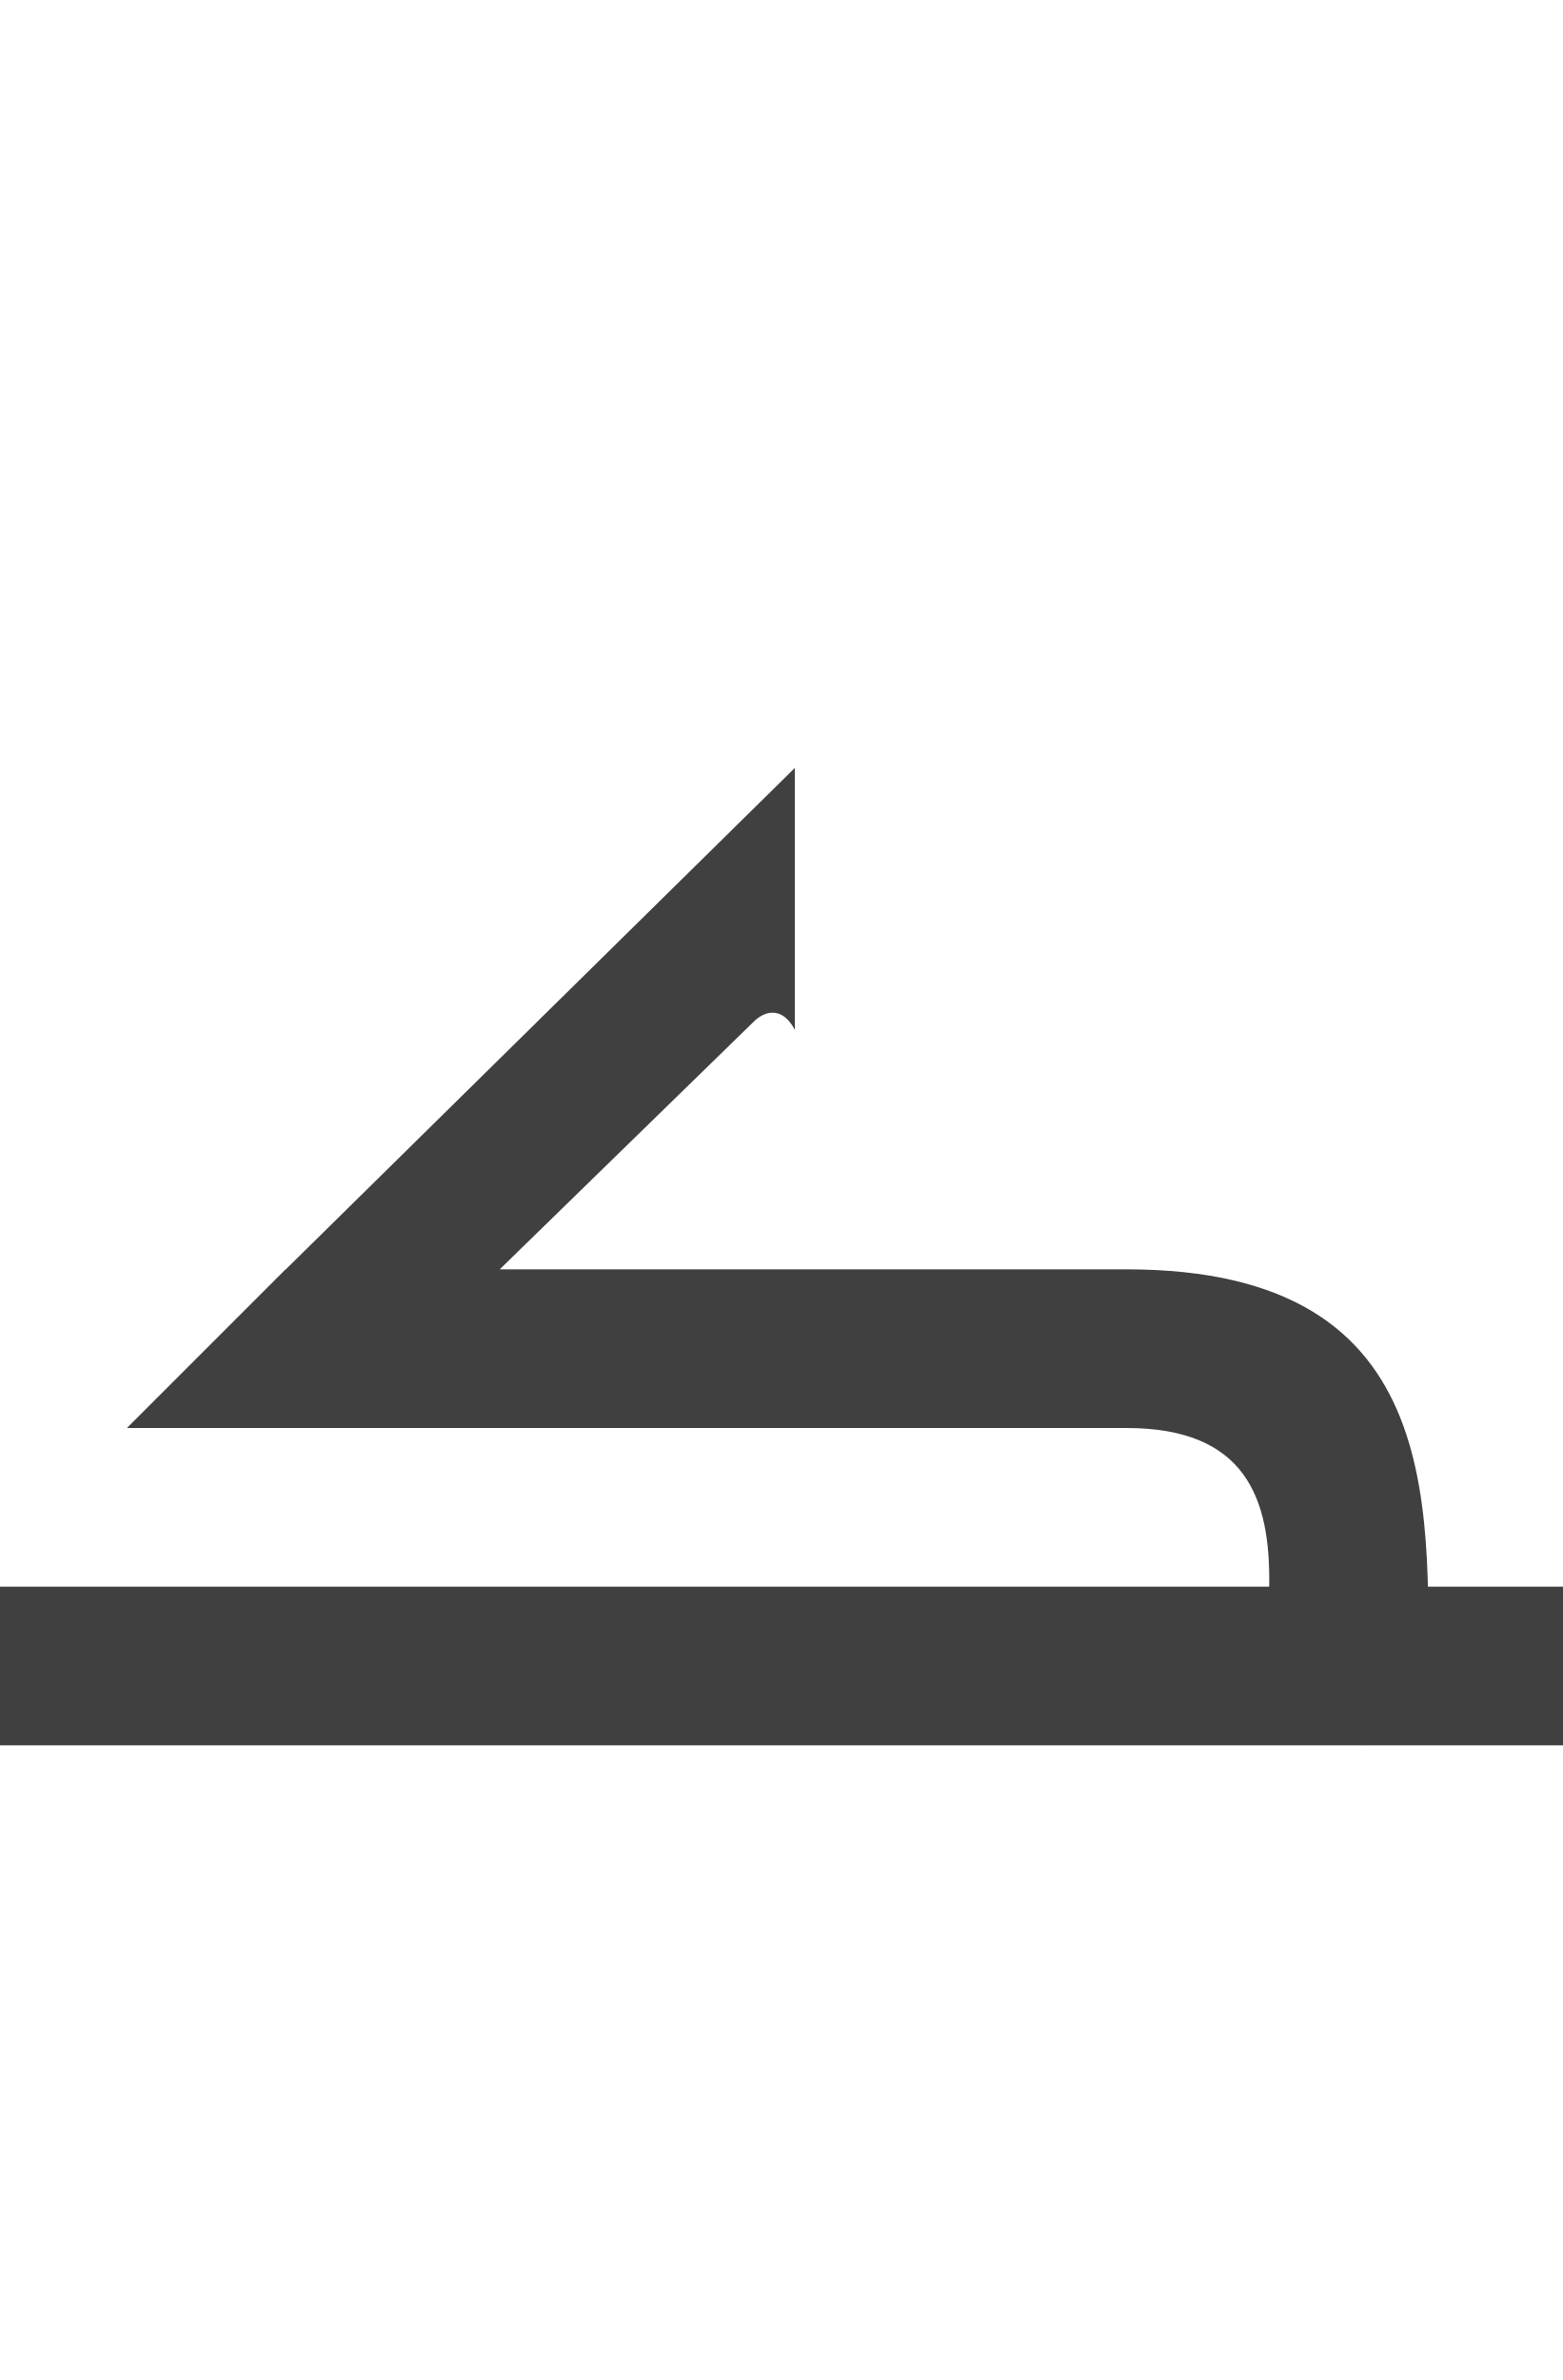
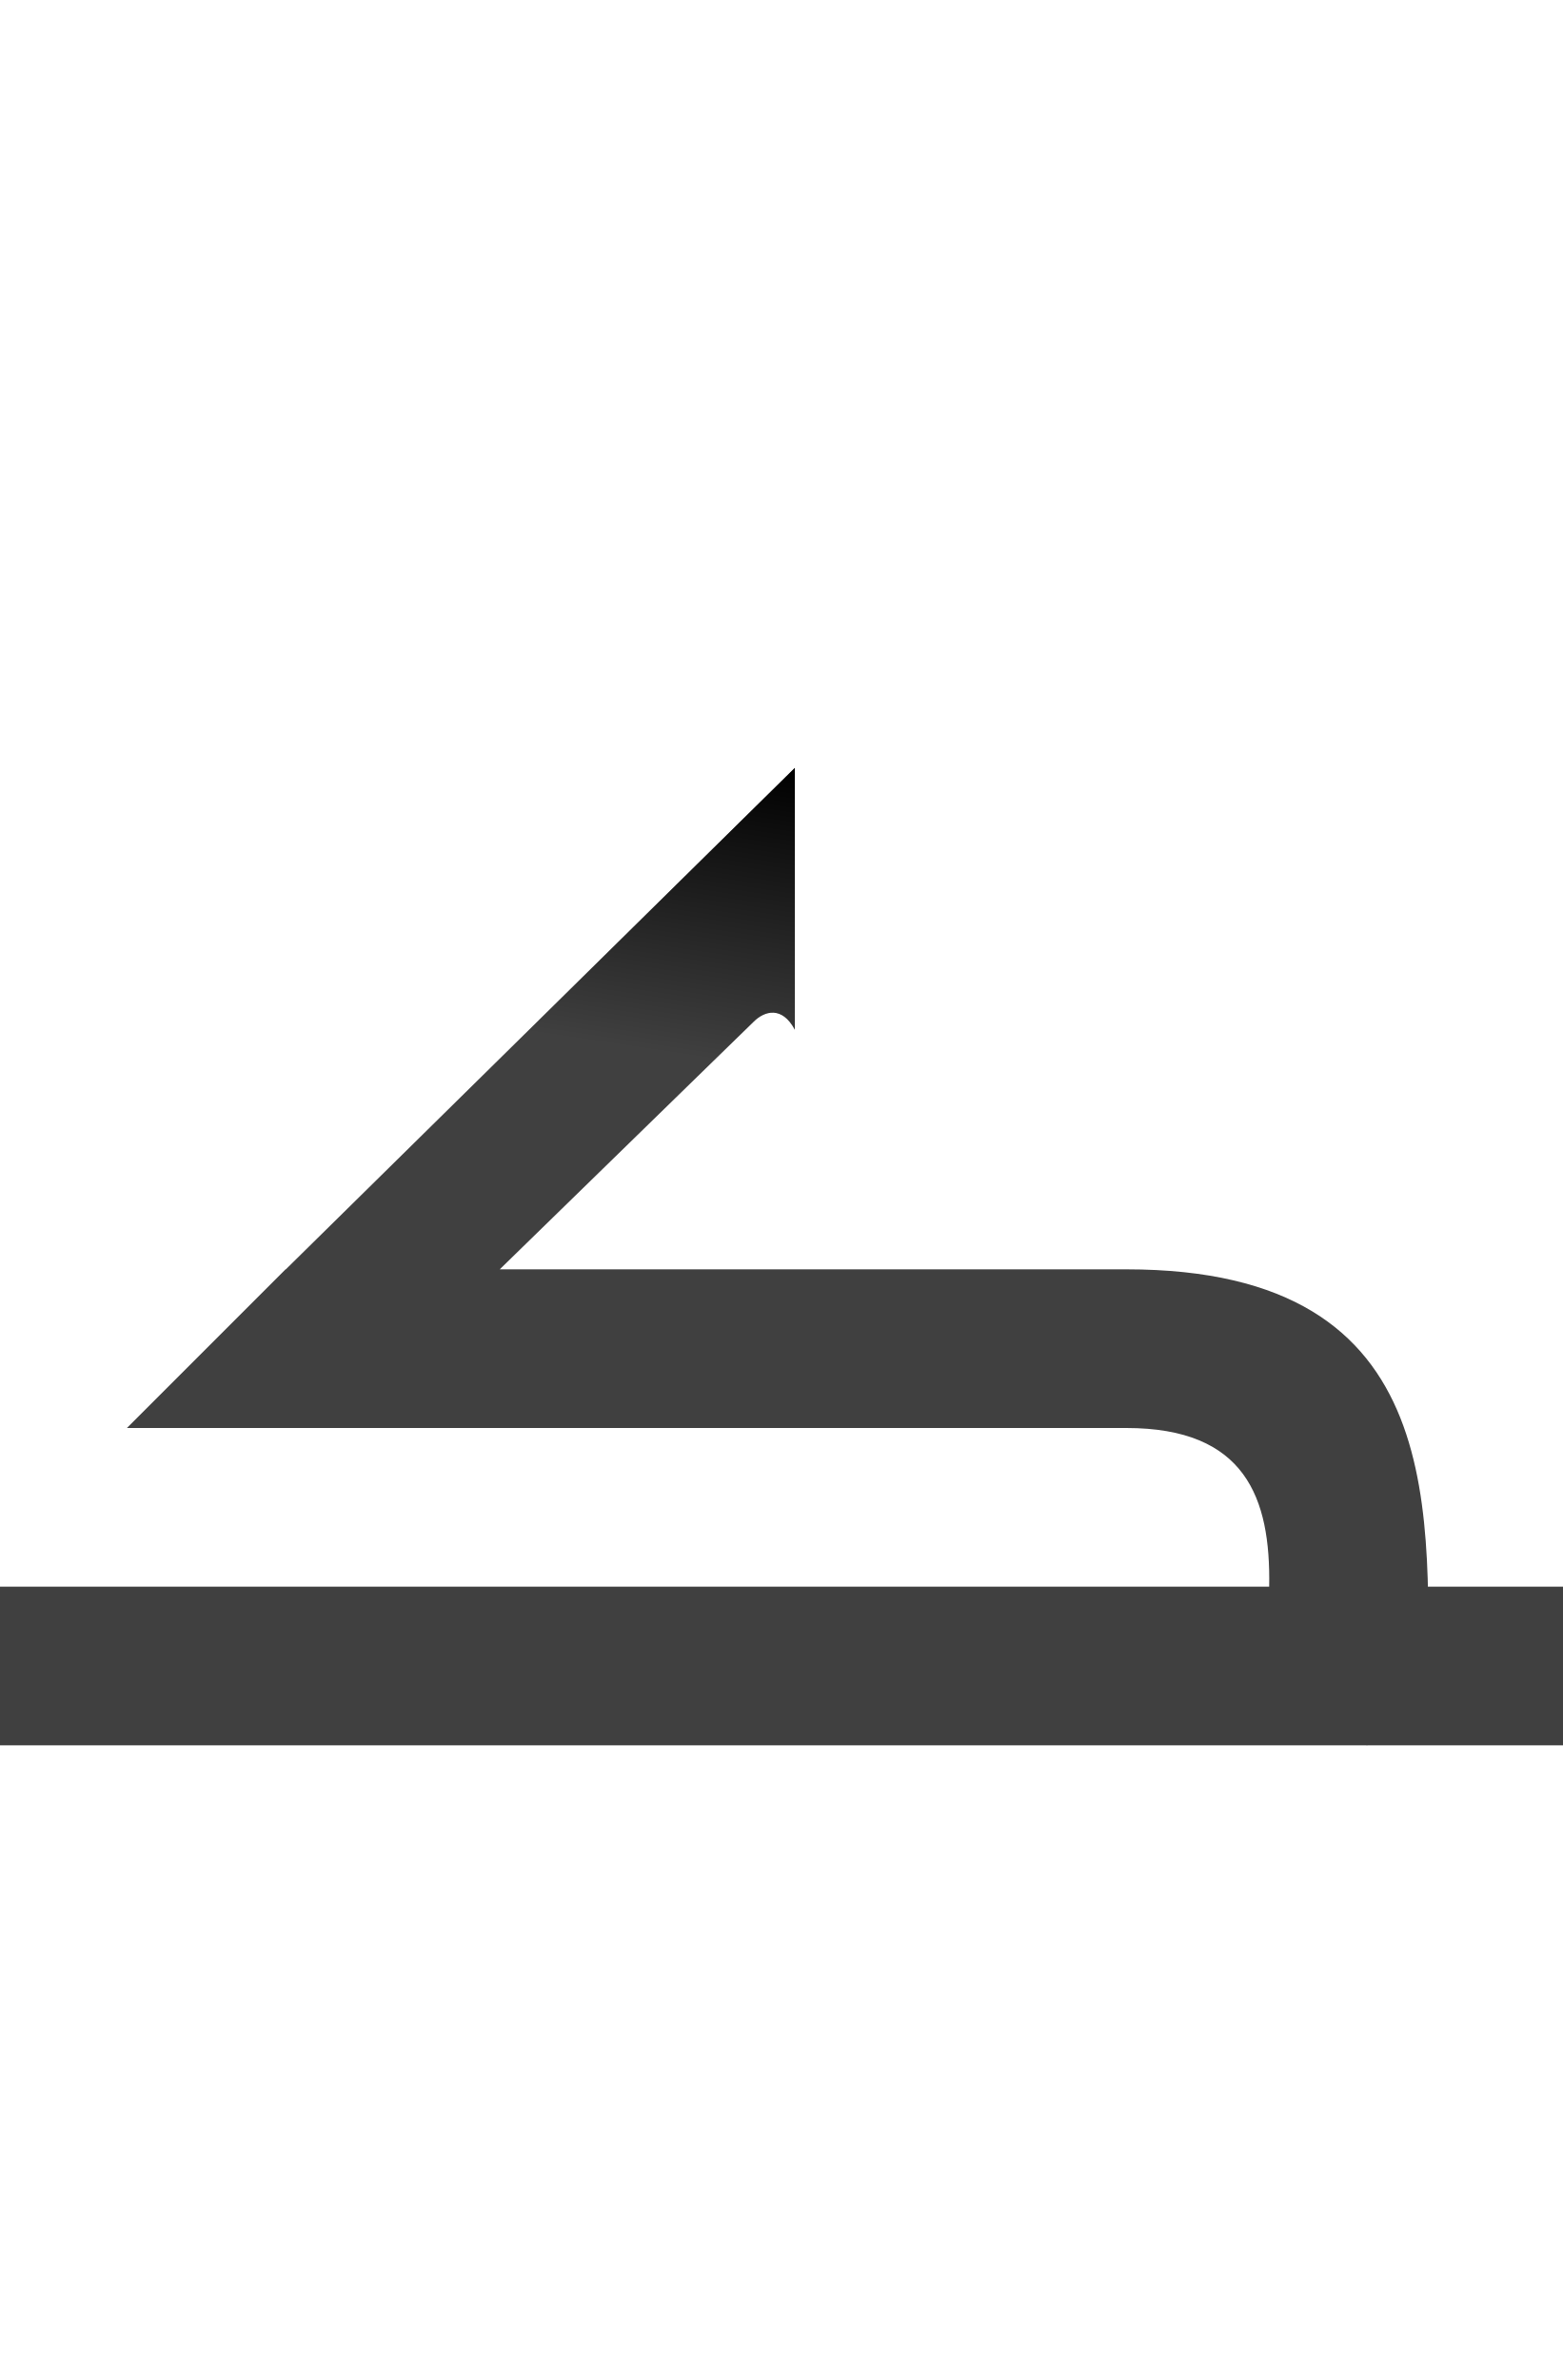
- <svg xmlns="http://www.w3.org/2000/svg" version="1.1" viewBox="0 0 985.0 1500.0" width="985.0" height="1500.0">
-   <g transform="matrix(1 0 0 -1 0 1100.0)">
-     <path fill="#404040" d="M809.0 0.0H1005.0V100.0H809.0V0.0ZM-60.0 0.0H860.0C860.0 0.0 900.0 -2.0 900.0 23.0C900.0 143.0 917.0 300.0 710.0 300.0H180.0L80.0 200.0H710.0C785.0 200.0 801.0 156.0 800.0 100.0H0.0L-60.0 0.0ZM235.0 222.0 475.0 456.0C482.0 463.0 493.0 466.0 501.0 451.0V616.0L169.0 289.0L235.0 222.0Z" />
+ <svg xmlns="http://www.w3.org/2000/svg" xmlns:xlink="http://www.w3.org/1999/xlink" version="1.1" viewBox="0 0 985.0 1500.0" width="985.0" height="1500.0" id="svg145">
+   <defs id="defs147">
+     <linearGradient xlink:href="#linearGradient1014" id="linearGradient1140" gradientUnits="userSpaceOnUse" x1="584.732" y1="616.035" x2="556.479" y2="428.786" gradientTransform="matrix(1,0,0,-1,-85,1100)" />
+     <linearGradient id="linearGradient1014">
+       <stop style="stop-color:#000000;stop-opacity:1;" offset="0" id="stop1010" />
+       <stop style="stop-color:#000000;stop-opacity:0;" offset="1" id="stop1012" />
+     </linearGradient>
+   </defs>
+   <g transform="matrix(1 0 0 -1 0 1100.0)" id="g143">
+     <path fill="#404040" d="M809.0 0.0H1005.0V100.0H809.0V0.0ZM-60.0 0.0H860.0C860.0 0.0 900.0 -2.0 900.0 23.0C900.0 143.0 917.0 300.0 710.0 300.0H180.0L80.0 200.0H710.0C785.0 200.0 801.0 156.0 800.0 100.0H0.0L-60.0 0.0ZM235.0 222.0 475.0 456.0C482.0 463.0 493.0 466.0 501.0 451.0V616.0L169.0 289.0L235.0 222.0Z" id="path141" />
  </g>
+   <path fill="#404040" d="m -60,1100 h 920 c 0,0 40,2 40,-23 0,-120 17,-277 -190,-277 H 180 l -100,100 h 630 c 75,0 91,44 90,100 H 0 Z m 295,-222 240,-234 c 7,-7 18,-10 26,5 v -165 l -332,327 z" id="path1117" style="fill:url(#linearGradient1140);fill-opacity:1" />
</svg>
